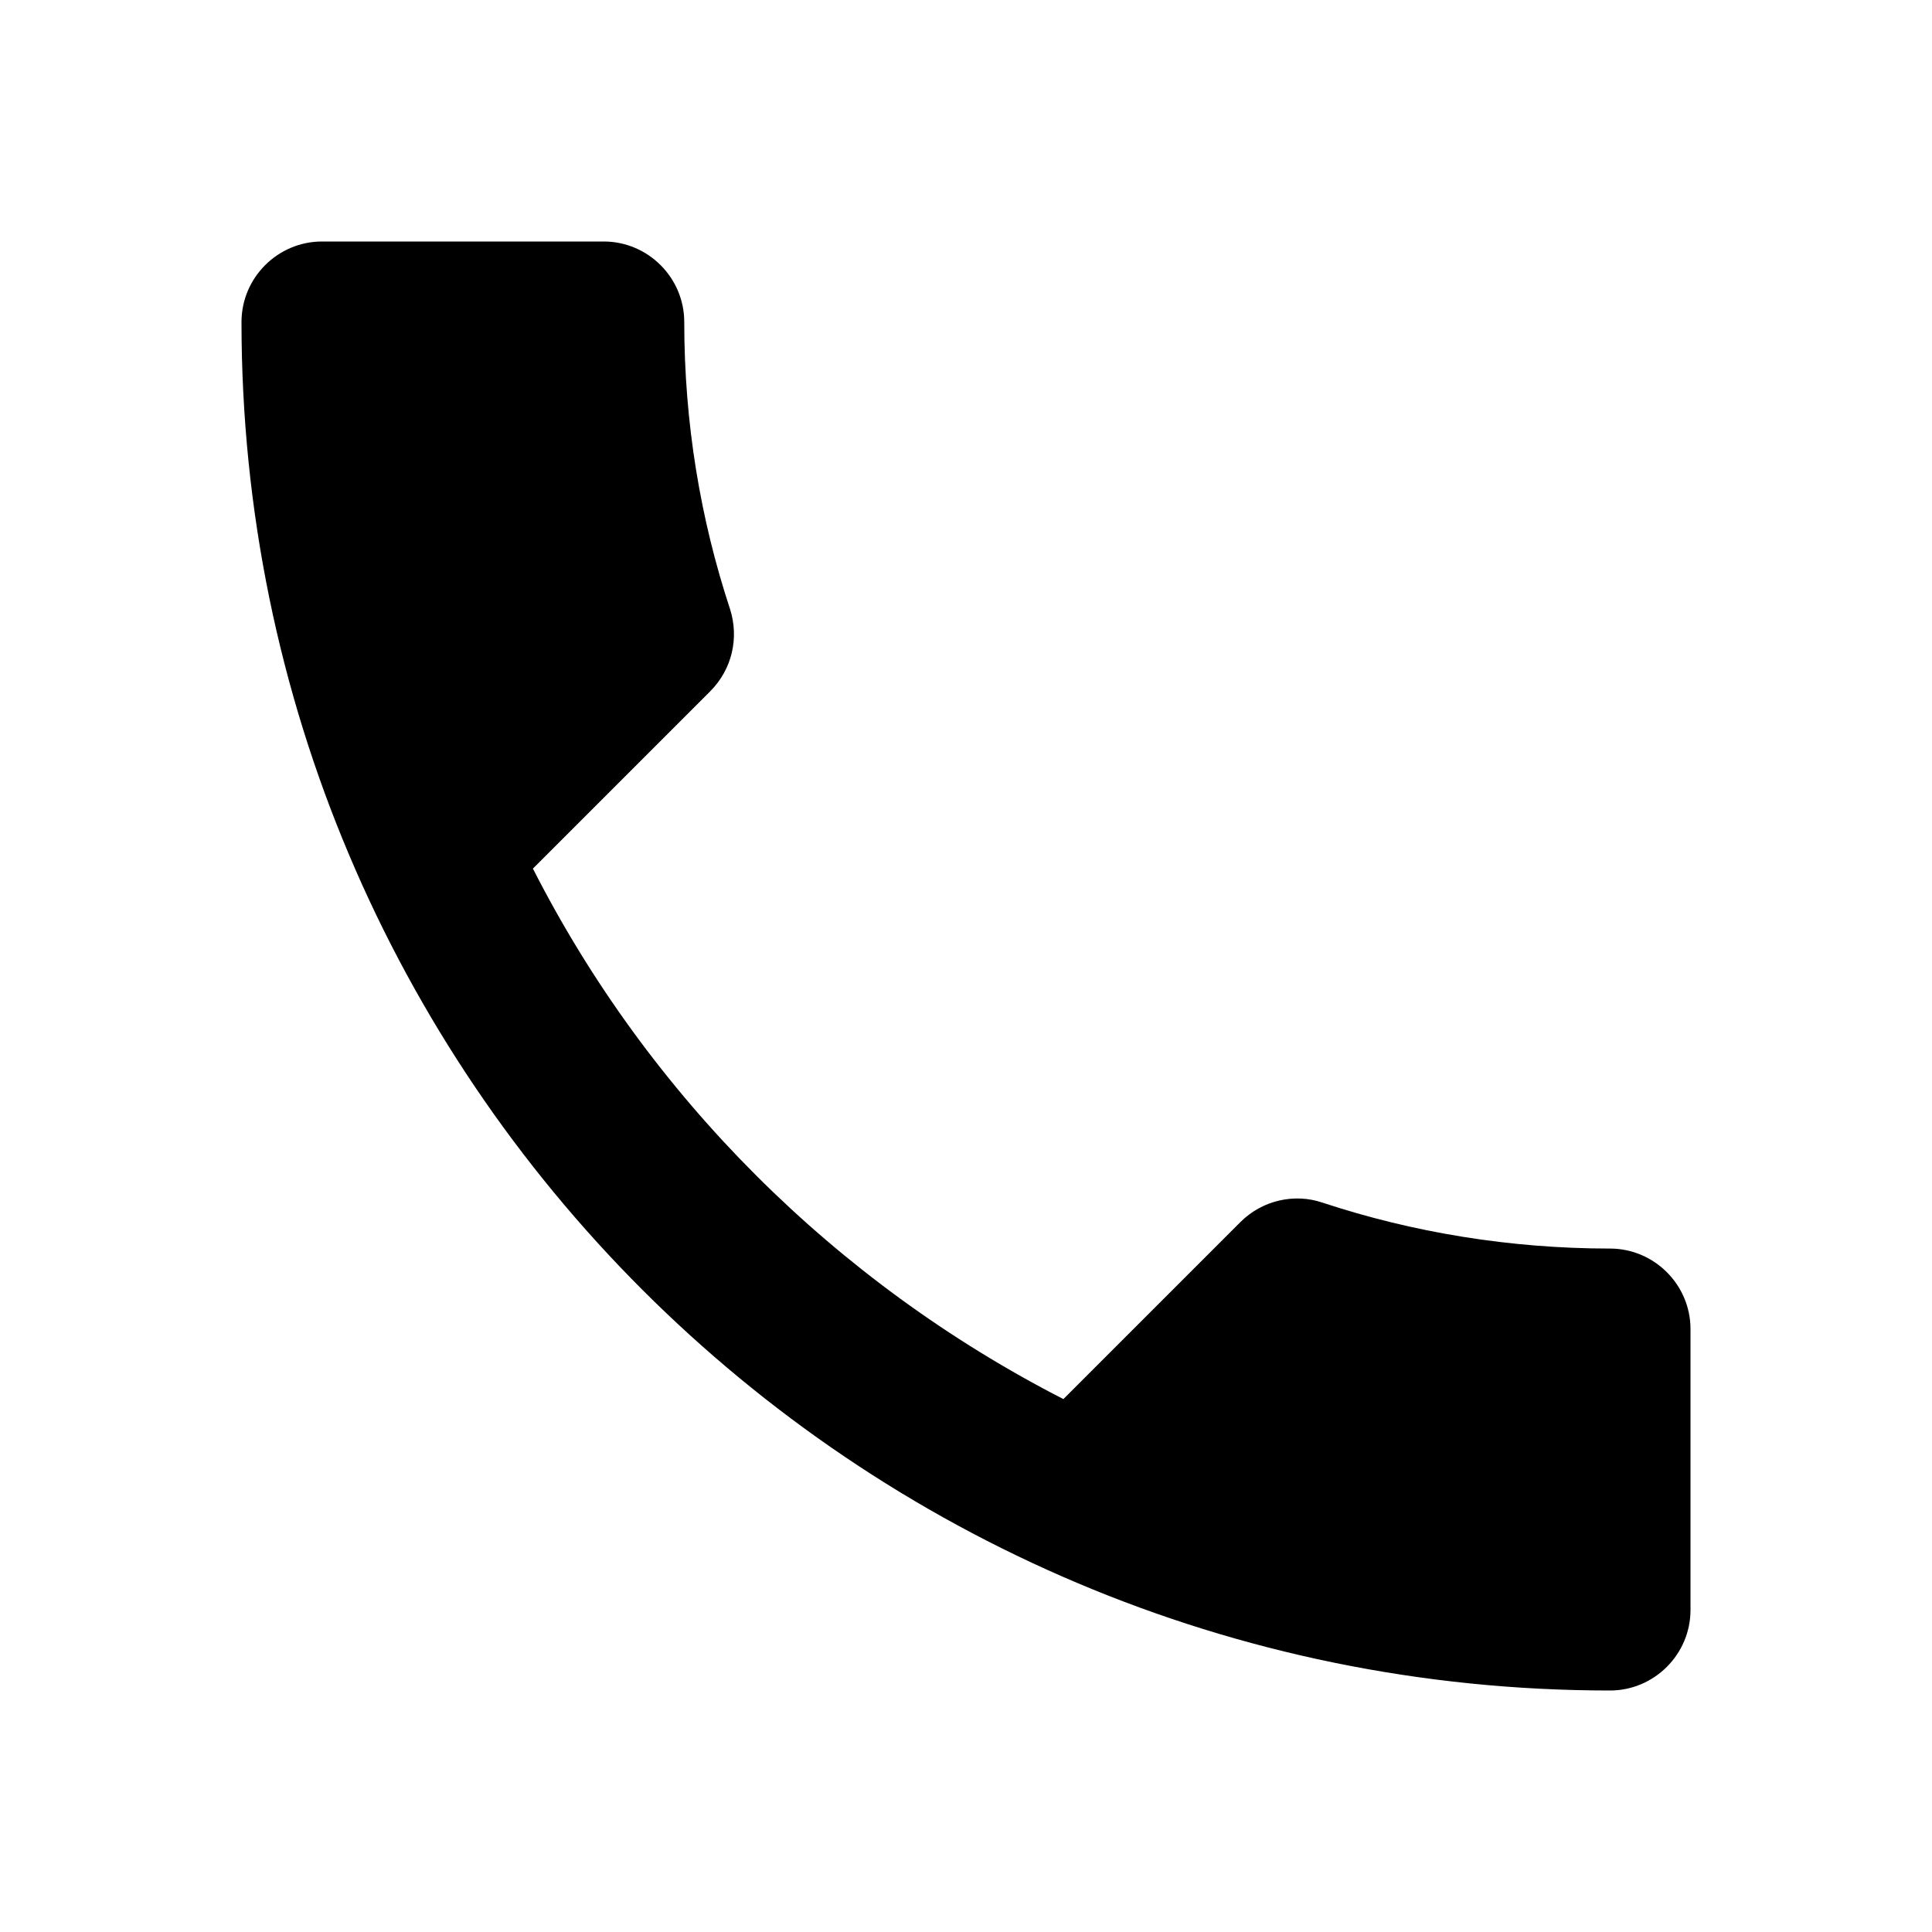
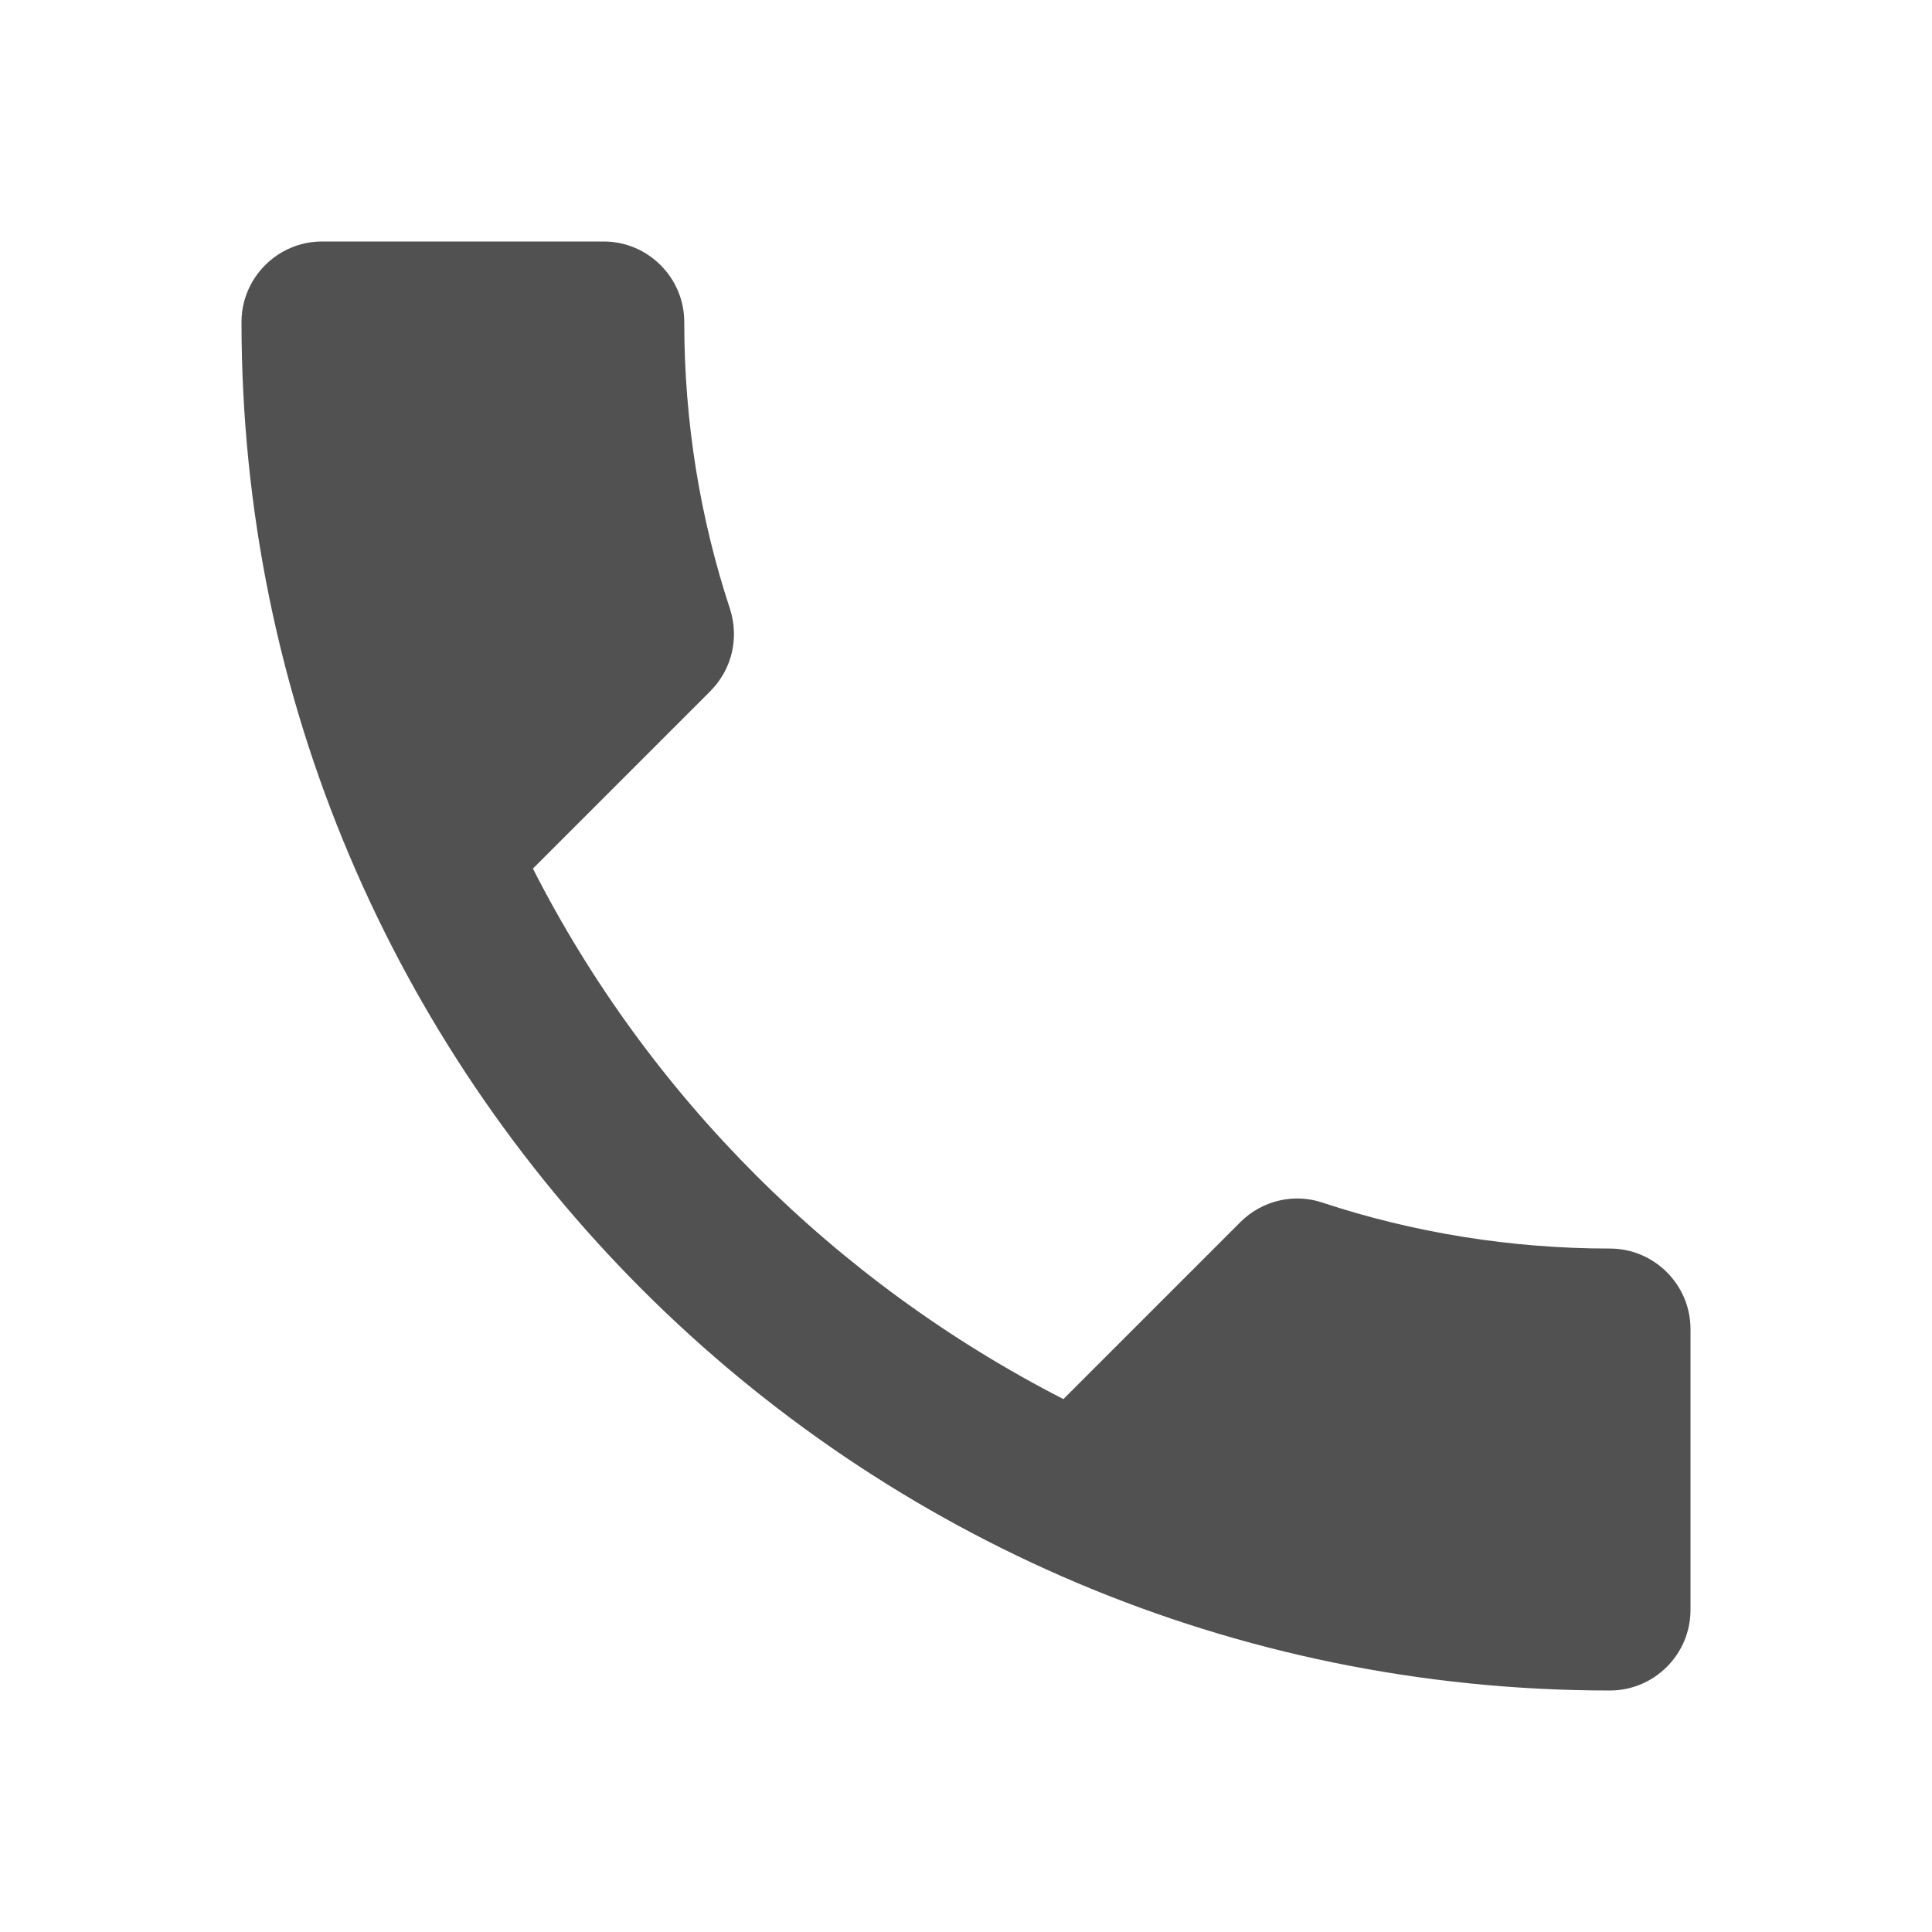
<svg xmlns="http://www.w3.org/2000/svg" width="24" height="24" viewBox="0 0 24 24">
  <path d="M0 0h24v24H0z" fill="none" />
-   <path d="M6.62 10.79c1.44 2.83 3.76 5.14 6.59 6.59l2.2-2.2c.27-.27.67-.36 1.02-.24 1.12.37 2.33.57 3.57.57.55 0 1 .45 1 1V20c0 .55-.45 1-1 1-9.39 0-17-7.61-17-17 0-.55.45-1 1-1h3.5c.55 0 1 .45 1 1 0 1.25.2 2.45.57 3.57.11.35.03.74-.25 1.02l-2.2 2.2z" />
+   <path fill="#515151" d="M6.62 10.79c1.44 2.83 3.76 5.14 6.59 6.59l2.2-2.2c.27-.27.67-.36 1.02-.24 1.12.37 2.33.57 3.57.57.55 0 1 .45 1 1V20c0 .55-.45 1-1 1-9.39 0-17-7.61-17-17 0-.55.45-1 1-1h3.5c.55 0 1 .45 1 1 0 1.25.2 2.45.57 3.57.11.35.03.74-.25 1.02l-2.2 2.2z" />
</svg>
